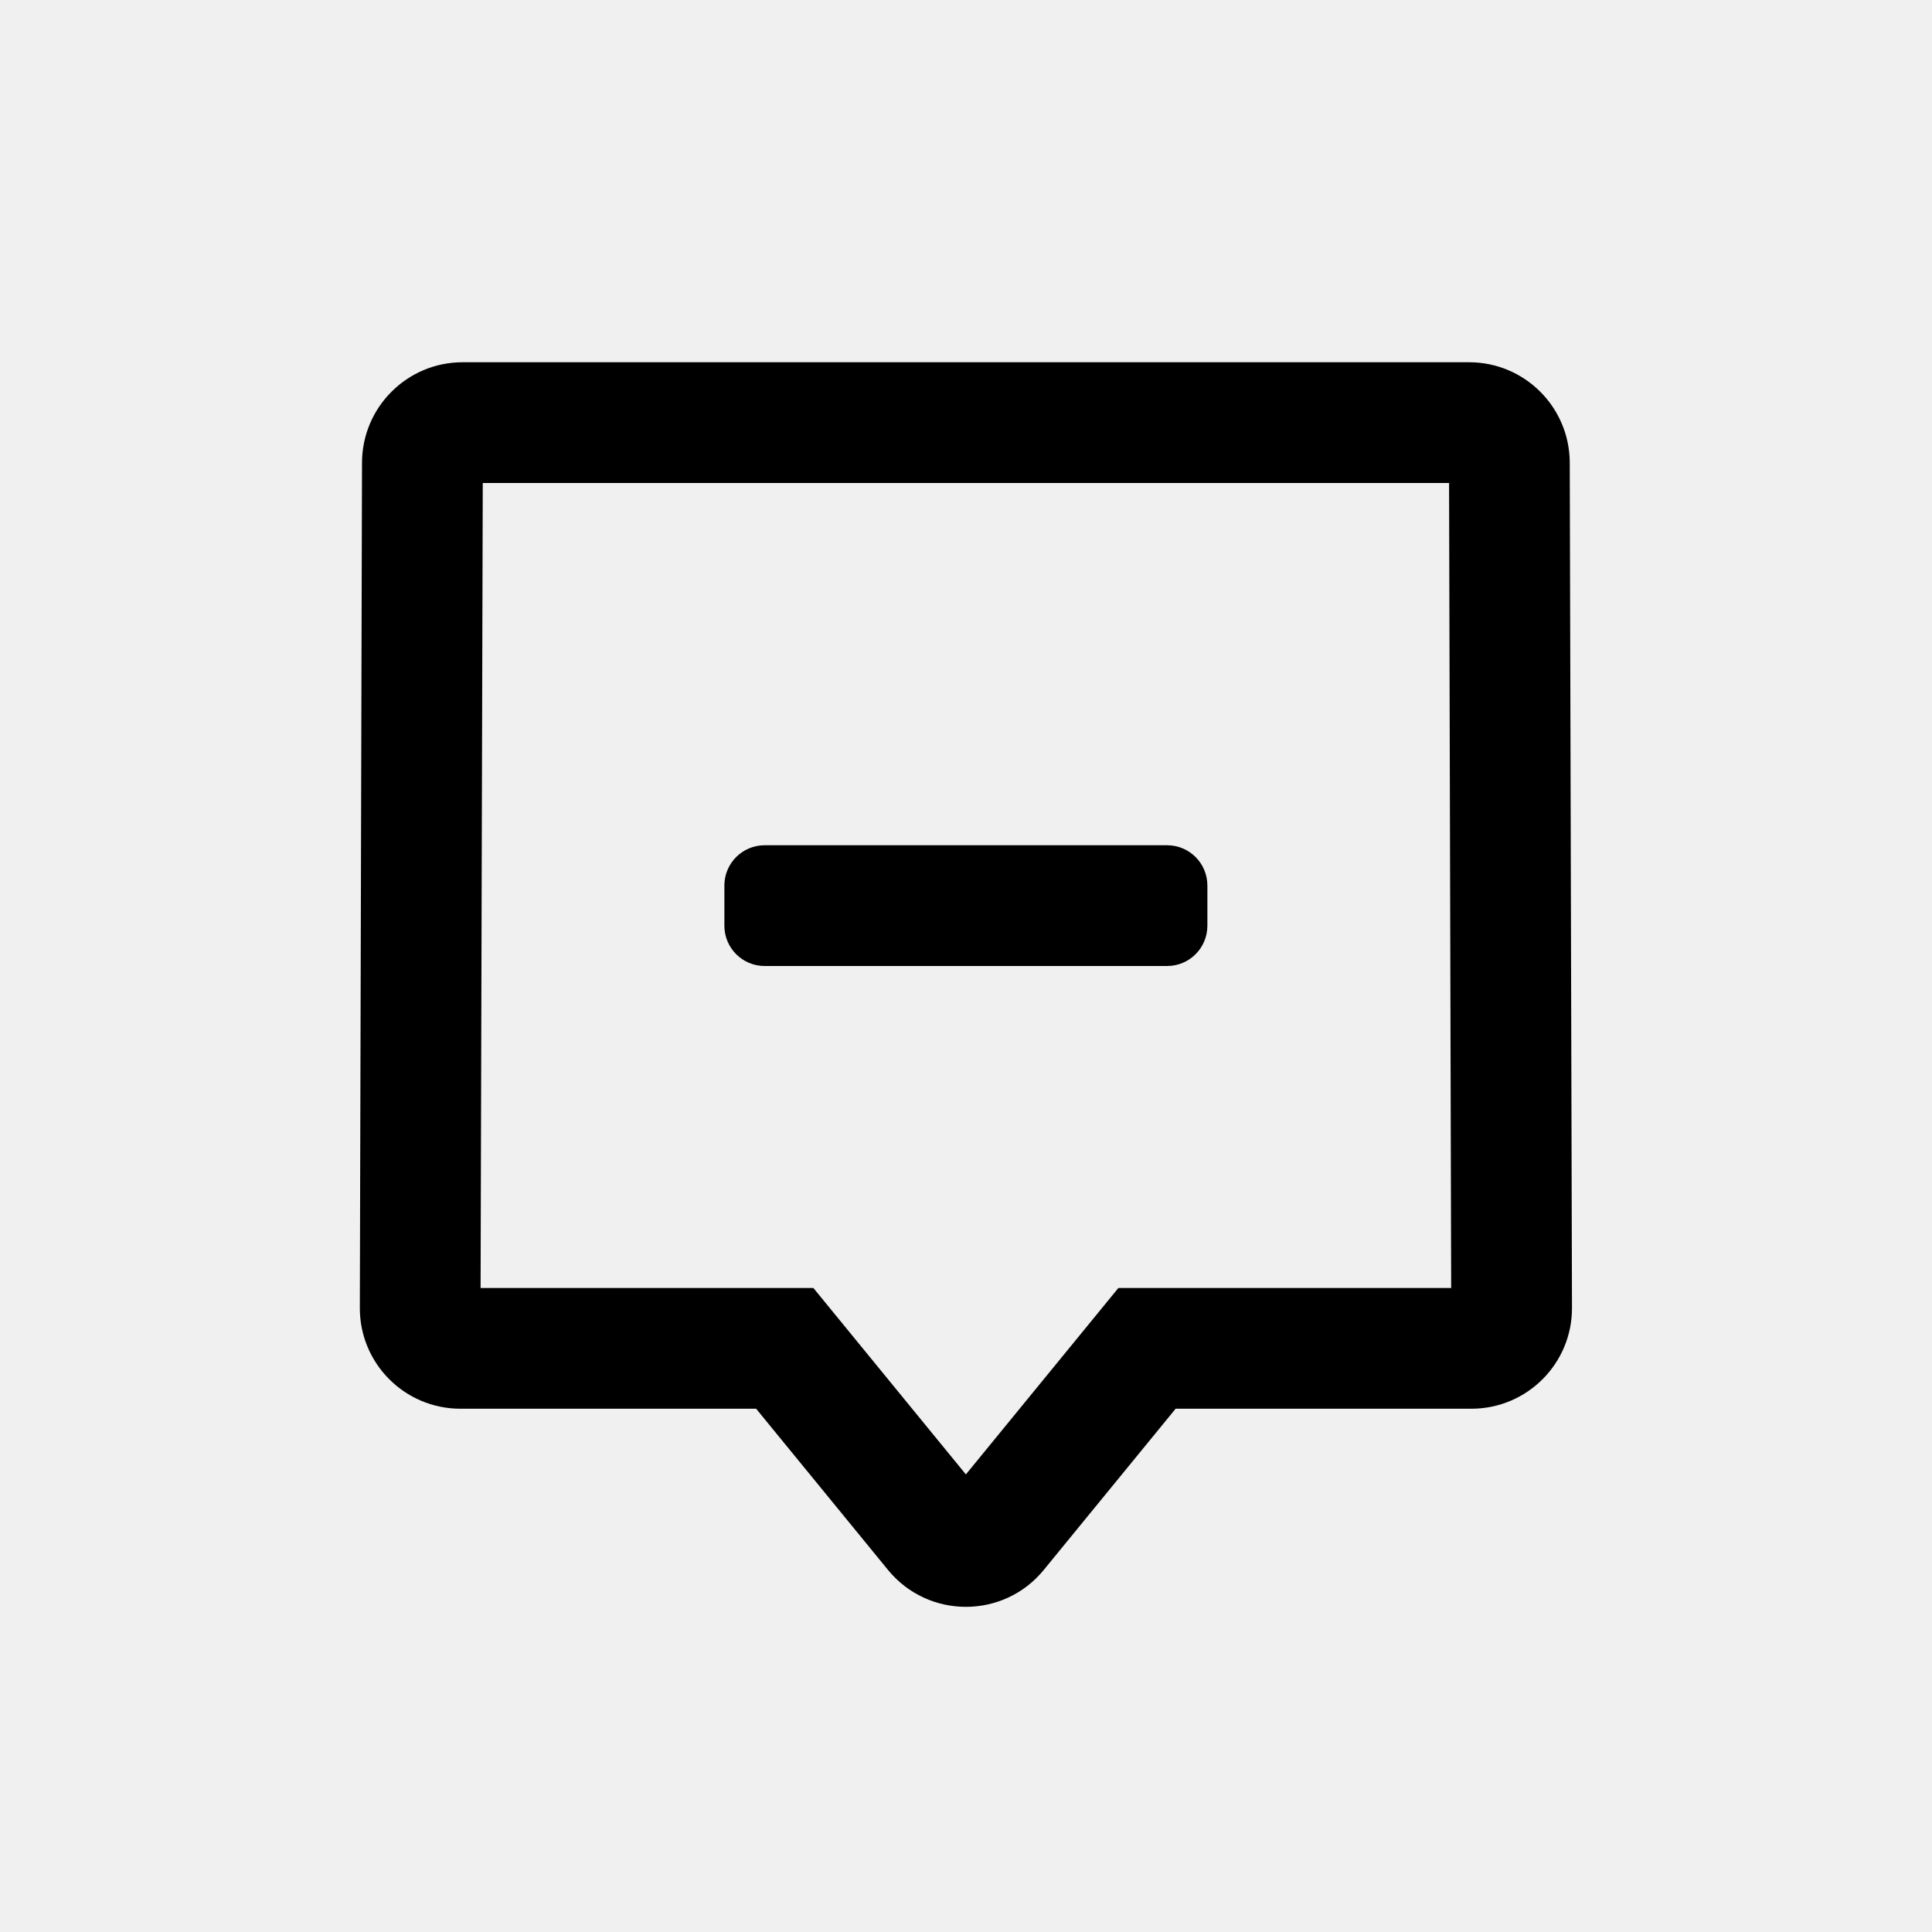
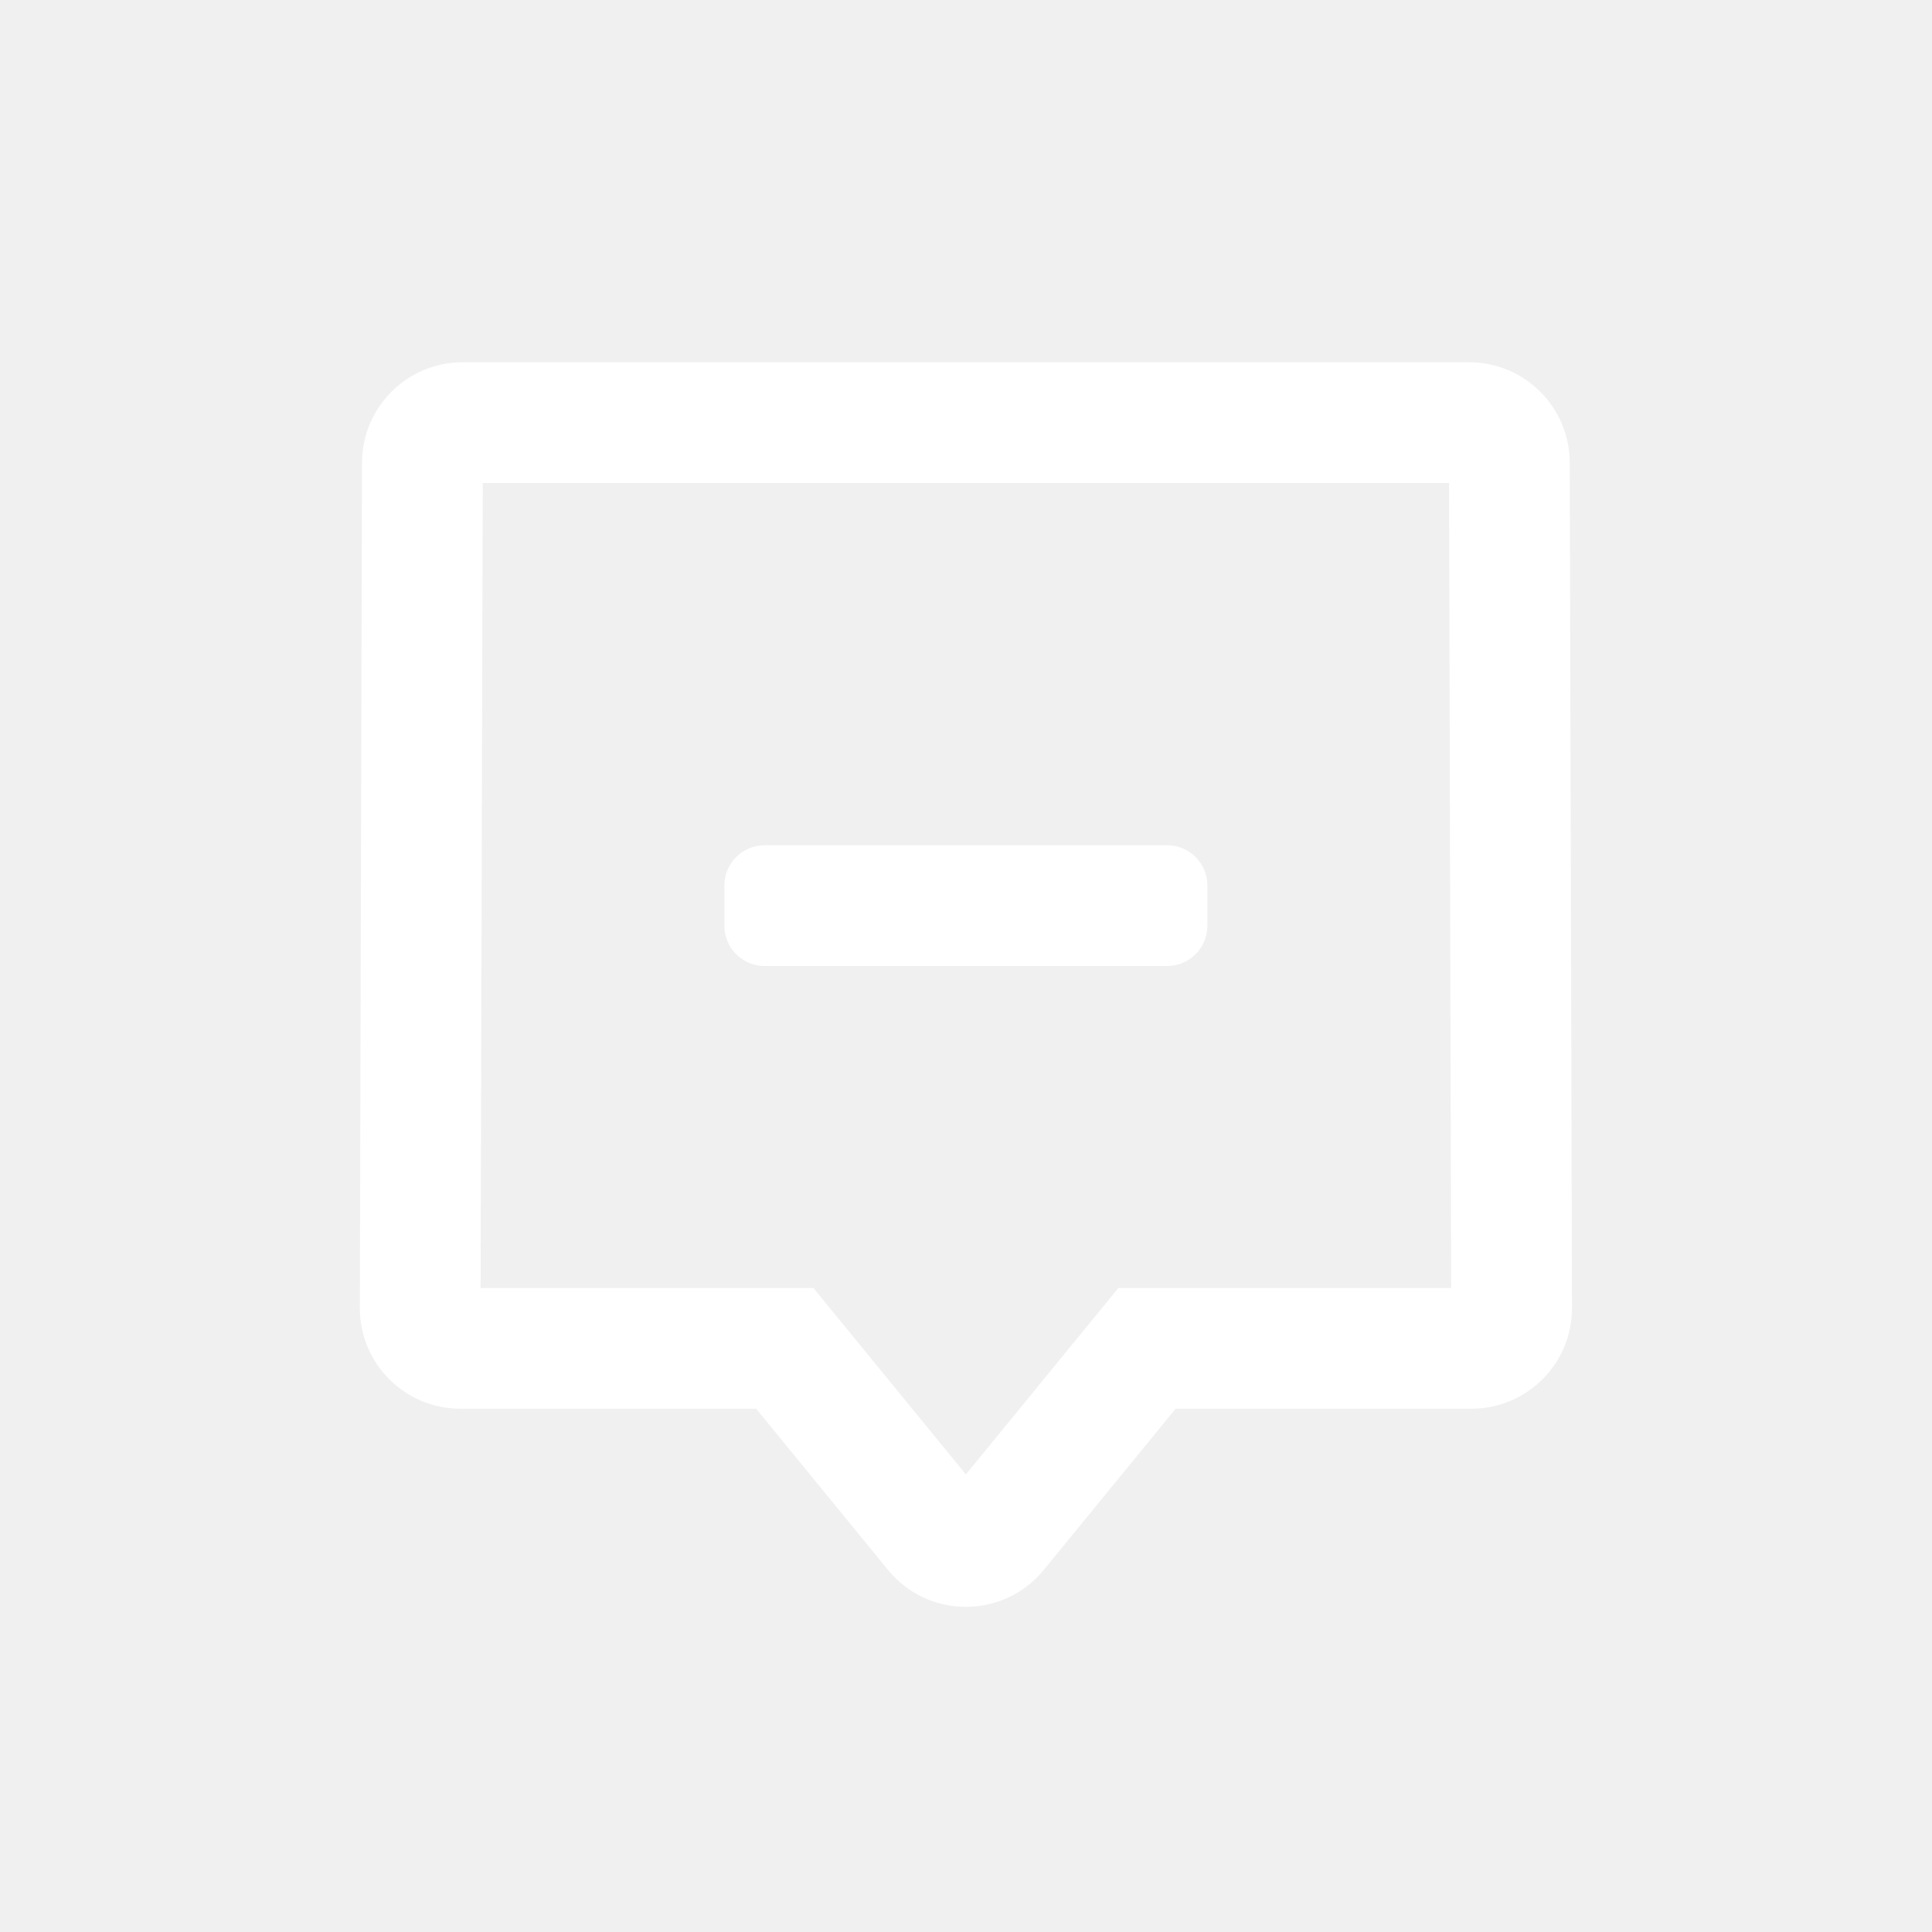
- <svg xmlns="http://www.w3.org/2000/svg" width="1em" data-e2e="" height="1em" viewBox="0 0 32 32" fill="currentColor">
+ <svg xmlns="http://www.w3.org/2000/svg" width="1em" data-e2e="" height="1em" viewBox="0 0 32 32" fill="white">
  <path fill-rule="evenodd" clip-rule="evenodd" d="M24.036 21.333H18.524L15.998 24.421L13.472 21.333H7.96L7.996 8H24.001L24.036 21.333ZM24.37 23.333H19.472L17.288 26.003C16.622 26.818 15.375 26.818 14.708 26.003L12.524 23.333H7.626C6.704 23.333 5.957 22.584 5.96 21.662L5.996 7.662C5.999 6.744 6.744 6 7.663 6H24.333C25.252 6 25.997 6.744 26 7.662L26.037 21.662C26.04 22.584 25.293 23.333 24.37 23.333ZM12.665 14C12.296 14 11.998 14.299 11.998 14.667V15.333C11.998 15.701 12.296 16 12.665 16H19.331C19.7 16 19.998 15.701 19.998 15.333V14.667C19.998 14.299 19.7 14 19.331 14H12.665Z" />
</svg>
